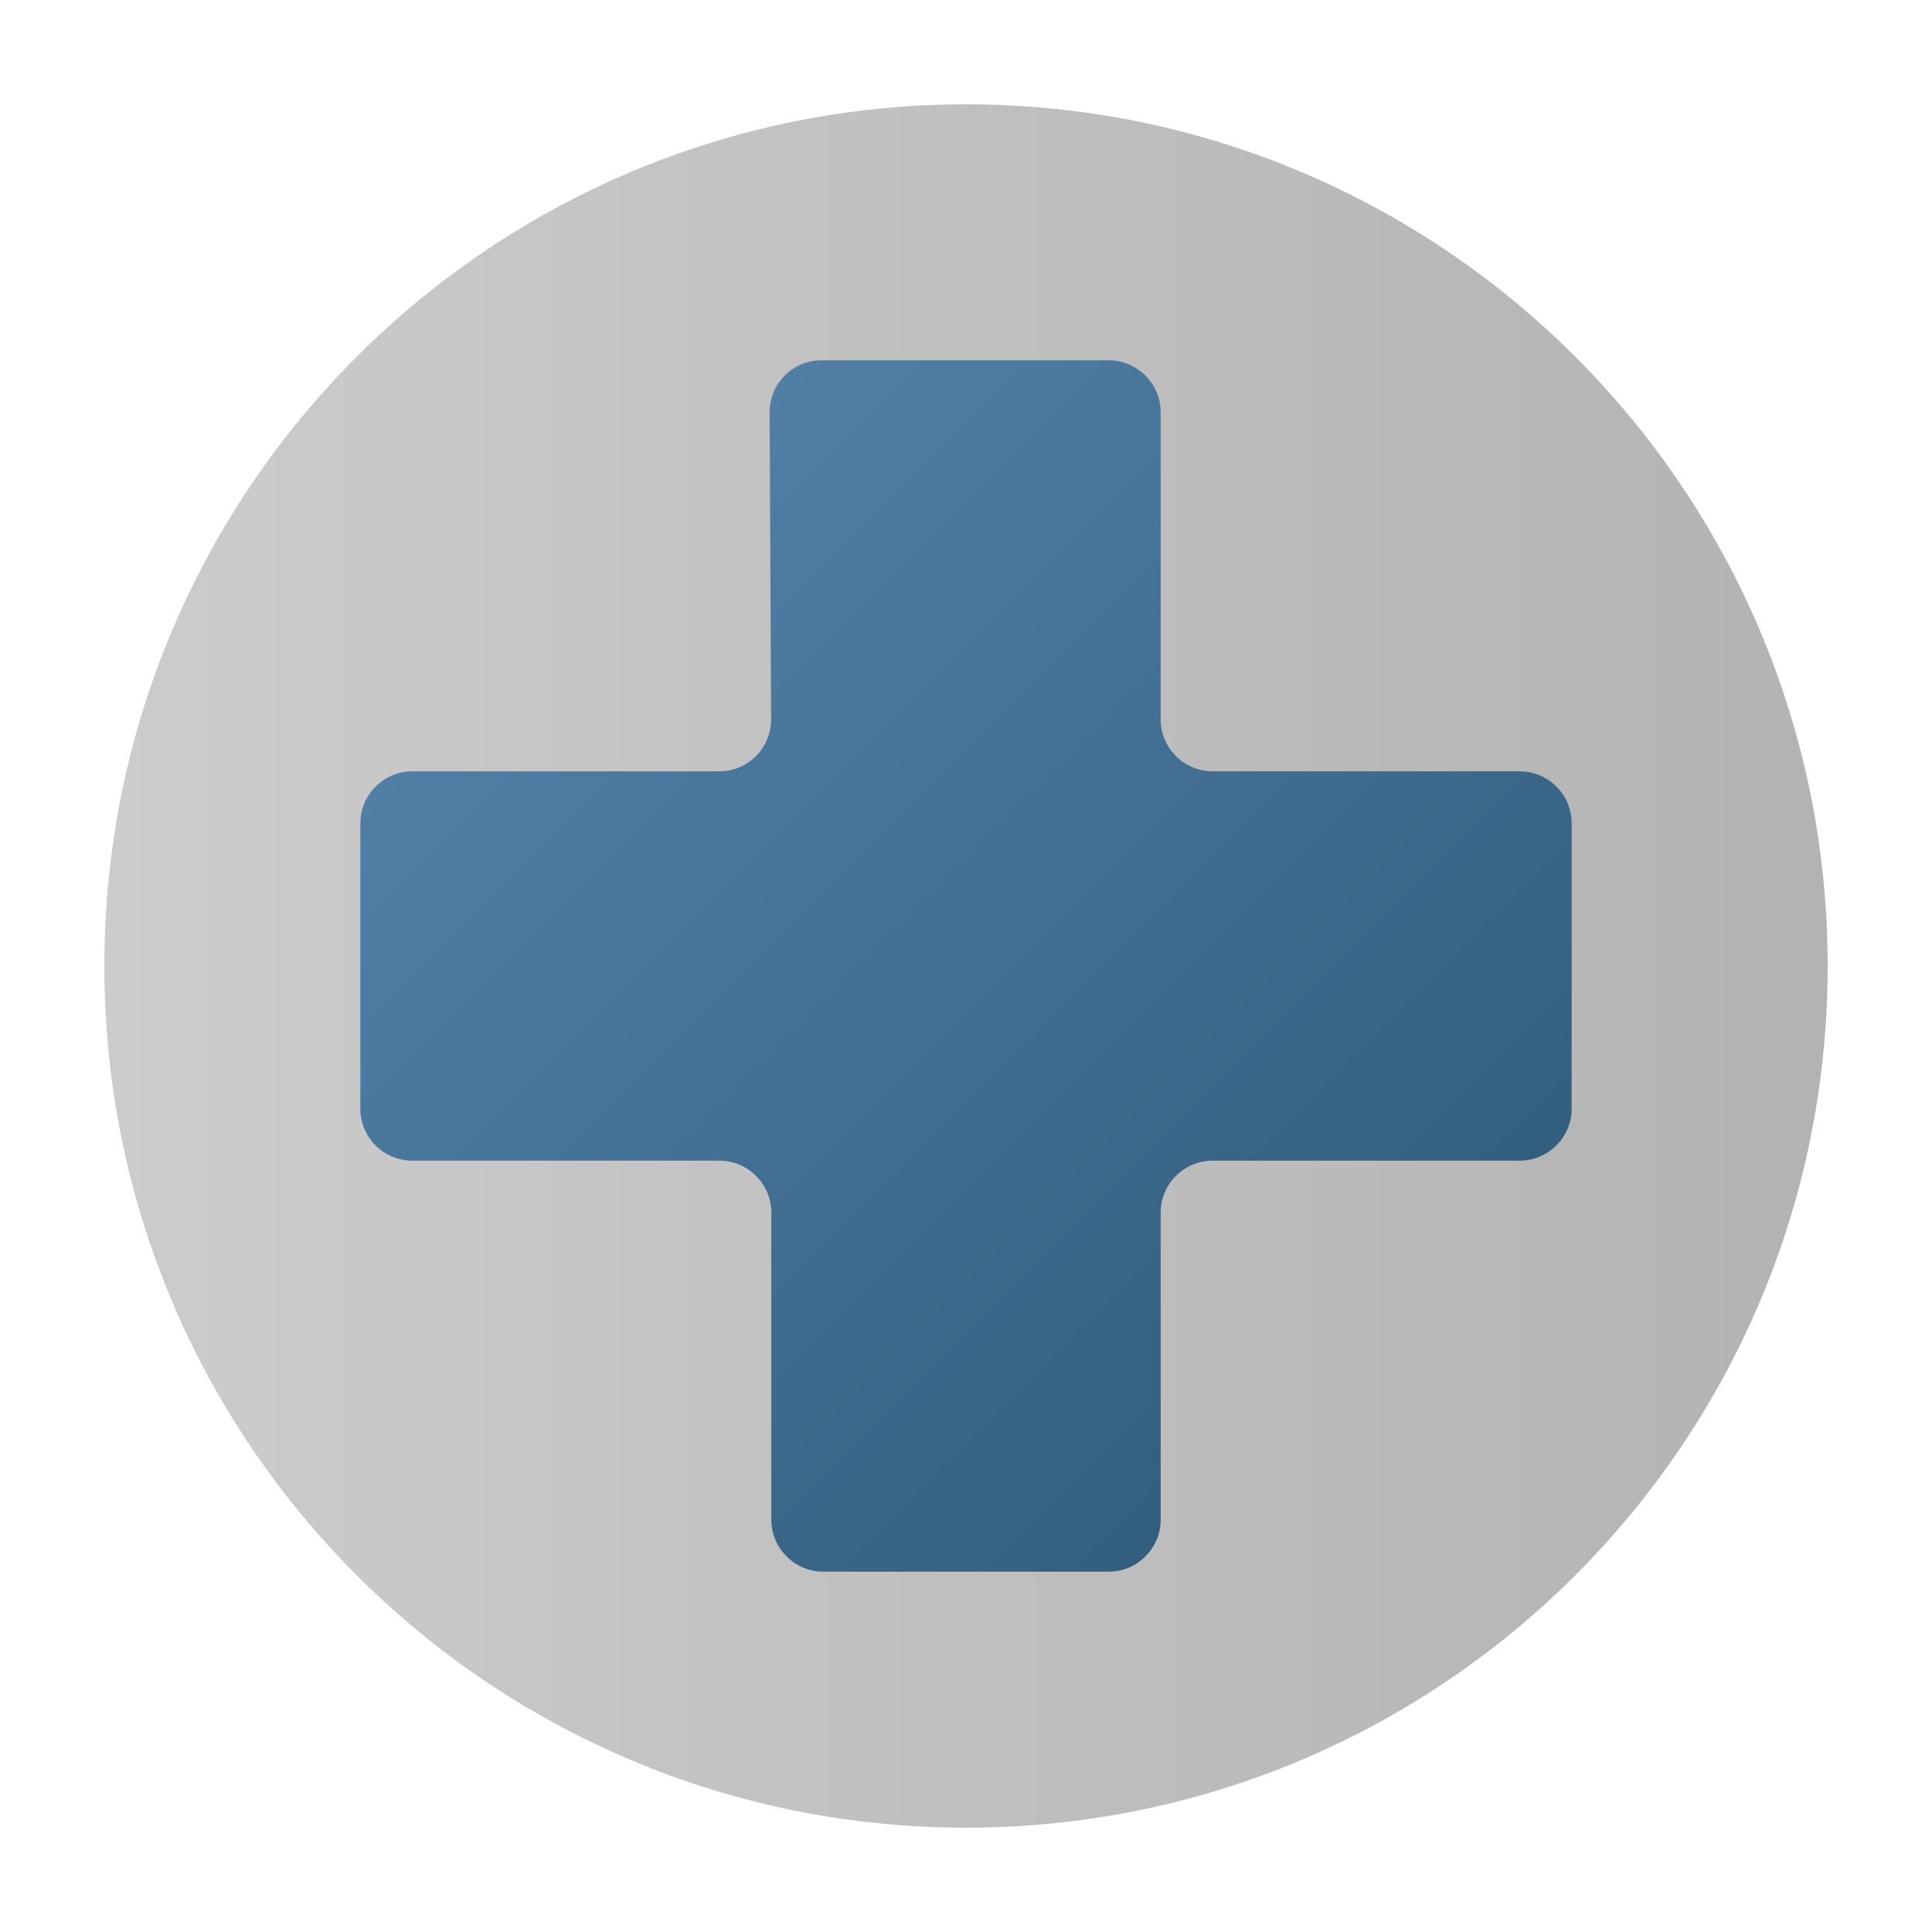
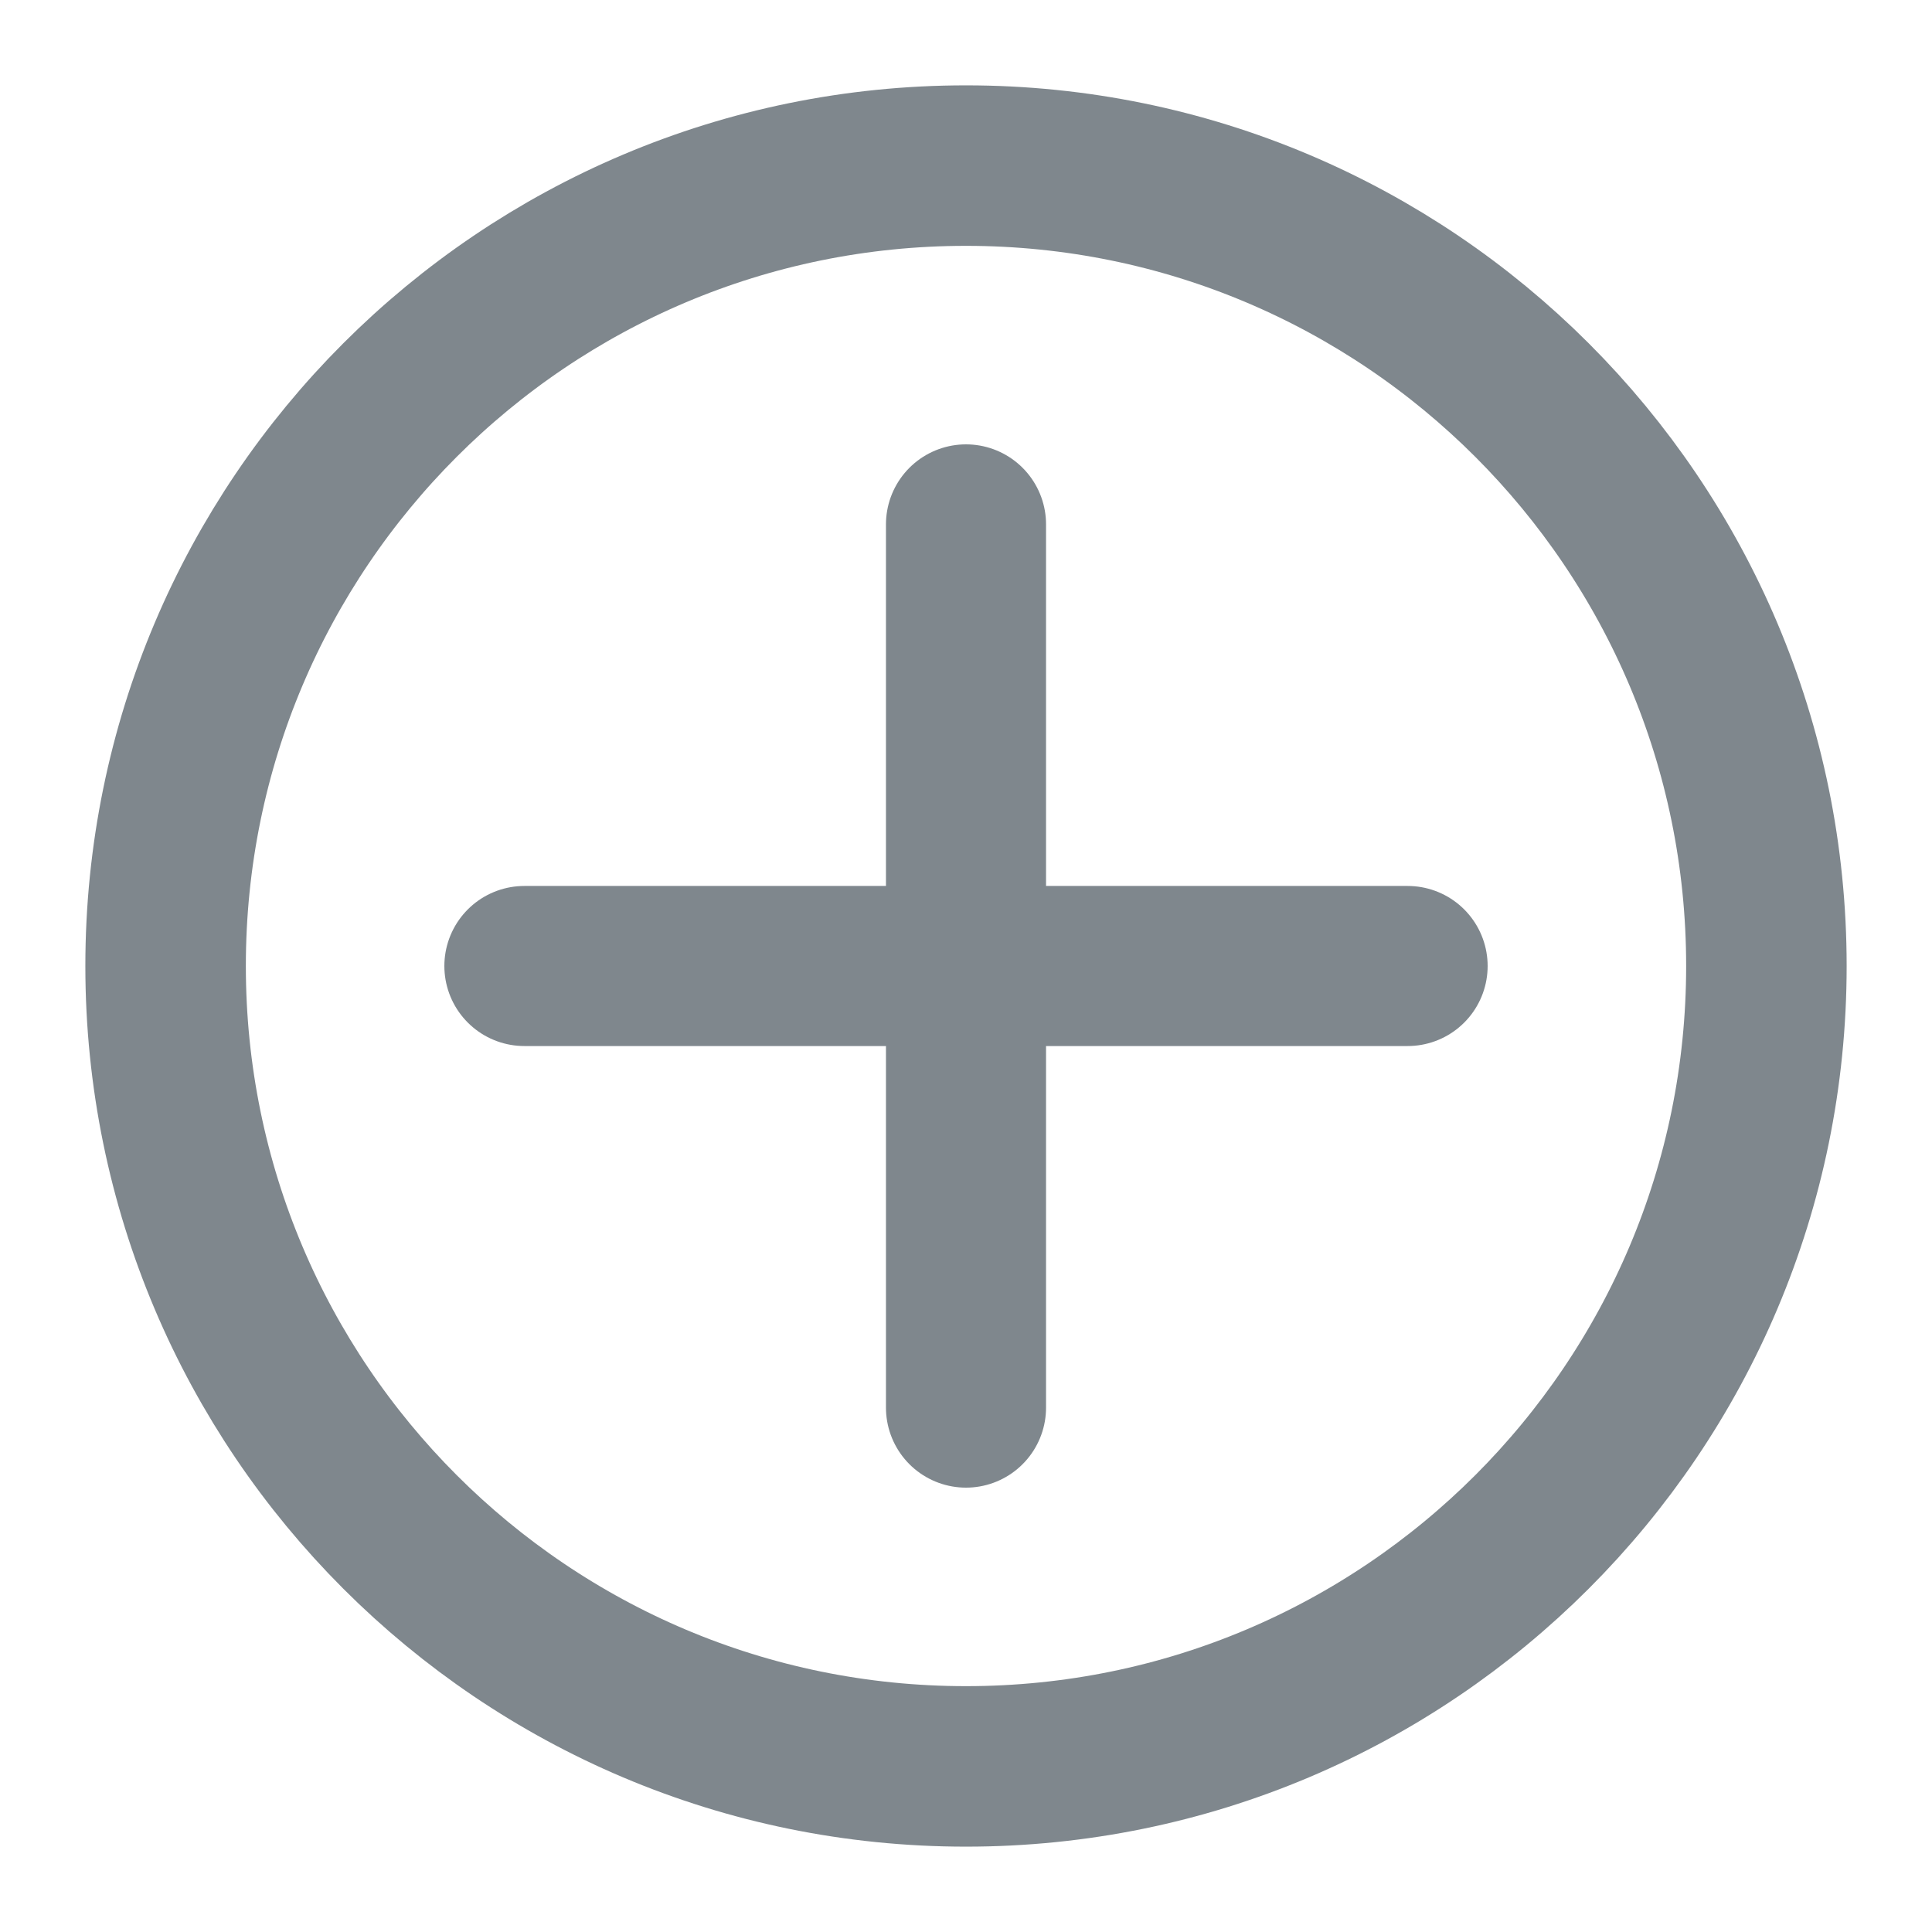
- <svg xmlns="http://www.w3.org/2000/svg" width="14" height="14" viewBox="0 0 500 500">
-   <linearGradient id="a" gradientUnits="userSpaceOnUse" x1="27" y1="250" x2="473" y2="250">
-     <stop offset="0" stop-color="#CCC" />
-     <stop offset="1" stop-color="#b3b3b3" />
-   </linearGradient>
-   <circle fill="url(#a)" cx="250" cy="250" r="223" />
-   <linearGradient id="b" gradientUnits="userSpaceOnUse" x1="150.147" y1="150.148" x2="349.616" y2="349.616">
-     <stop offset="0" stop-color="#507ea5" />
-     <stop offset="1" stop-color="#335f7f" />
-   </linearGradient>
-   <path fill="url(#b)" d="M393.308 199.617h-79.494c-7.388 0-13.434-6.044-13.434-13.433v-79.49c0-7.39-6.046-13.436-13.434-13.436H212.56c-7.39 0-13.406 6.046-13.372 13.436l.37 79.49c.03 7.39-5.985 13.433-13.373 13.433h-79.493c-7.39 0-13.435 6.05-13.435 13.438v73.893c0 7.39 6.045 13.432 13.435 13.432h79.493c7.388 0 13.433 6.047 13.433 13.438v79.494c0 7.39 6.045 13.432 13.437 13.432h73.893c7.388 0 13.434-6.043 13.434-13.432v-79.494c0-7.39 6.046-13.438 13.434-13.438h79.494c7.39 0 13.436-6.043 13.436-13.432v-73.893c-.003-7.39-6.048-13.438-13.438-13.438z" />
+ <svg xmlns="http://www.w3.org/2000/svg" version="1.1" id="Ebene_1" x="0px" y="0px" width="14px" height="14px" viewBox="0 0 14 14" style="enable-background:new 0 0 14 14;" xml:space="preserve">
+   <style type="text/css">
+ 	.st0{fill:none;stroke:#7F878D;stroke-width:1.163;stroke-linecap:round;stroke-linejoin:round;}
+ 	.st1{fill:none;stroke:#7F878D;stroke-width:1.16;stroke-linecap:round;stroke-linejoin:round;}
+ </style>
+   <circle class="st0" cx="7" cy="7" r="5.8" />
+   <line class="st1" x1="3.8" y1="7" x2="10.2" y2="7" />
+   <line class="st1" x1="7" y1="10.2" x2="7" y2="3.8" />
</svg>
